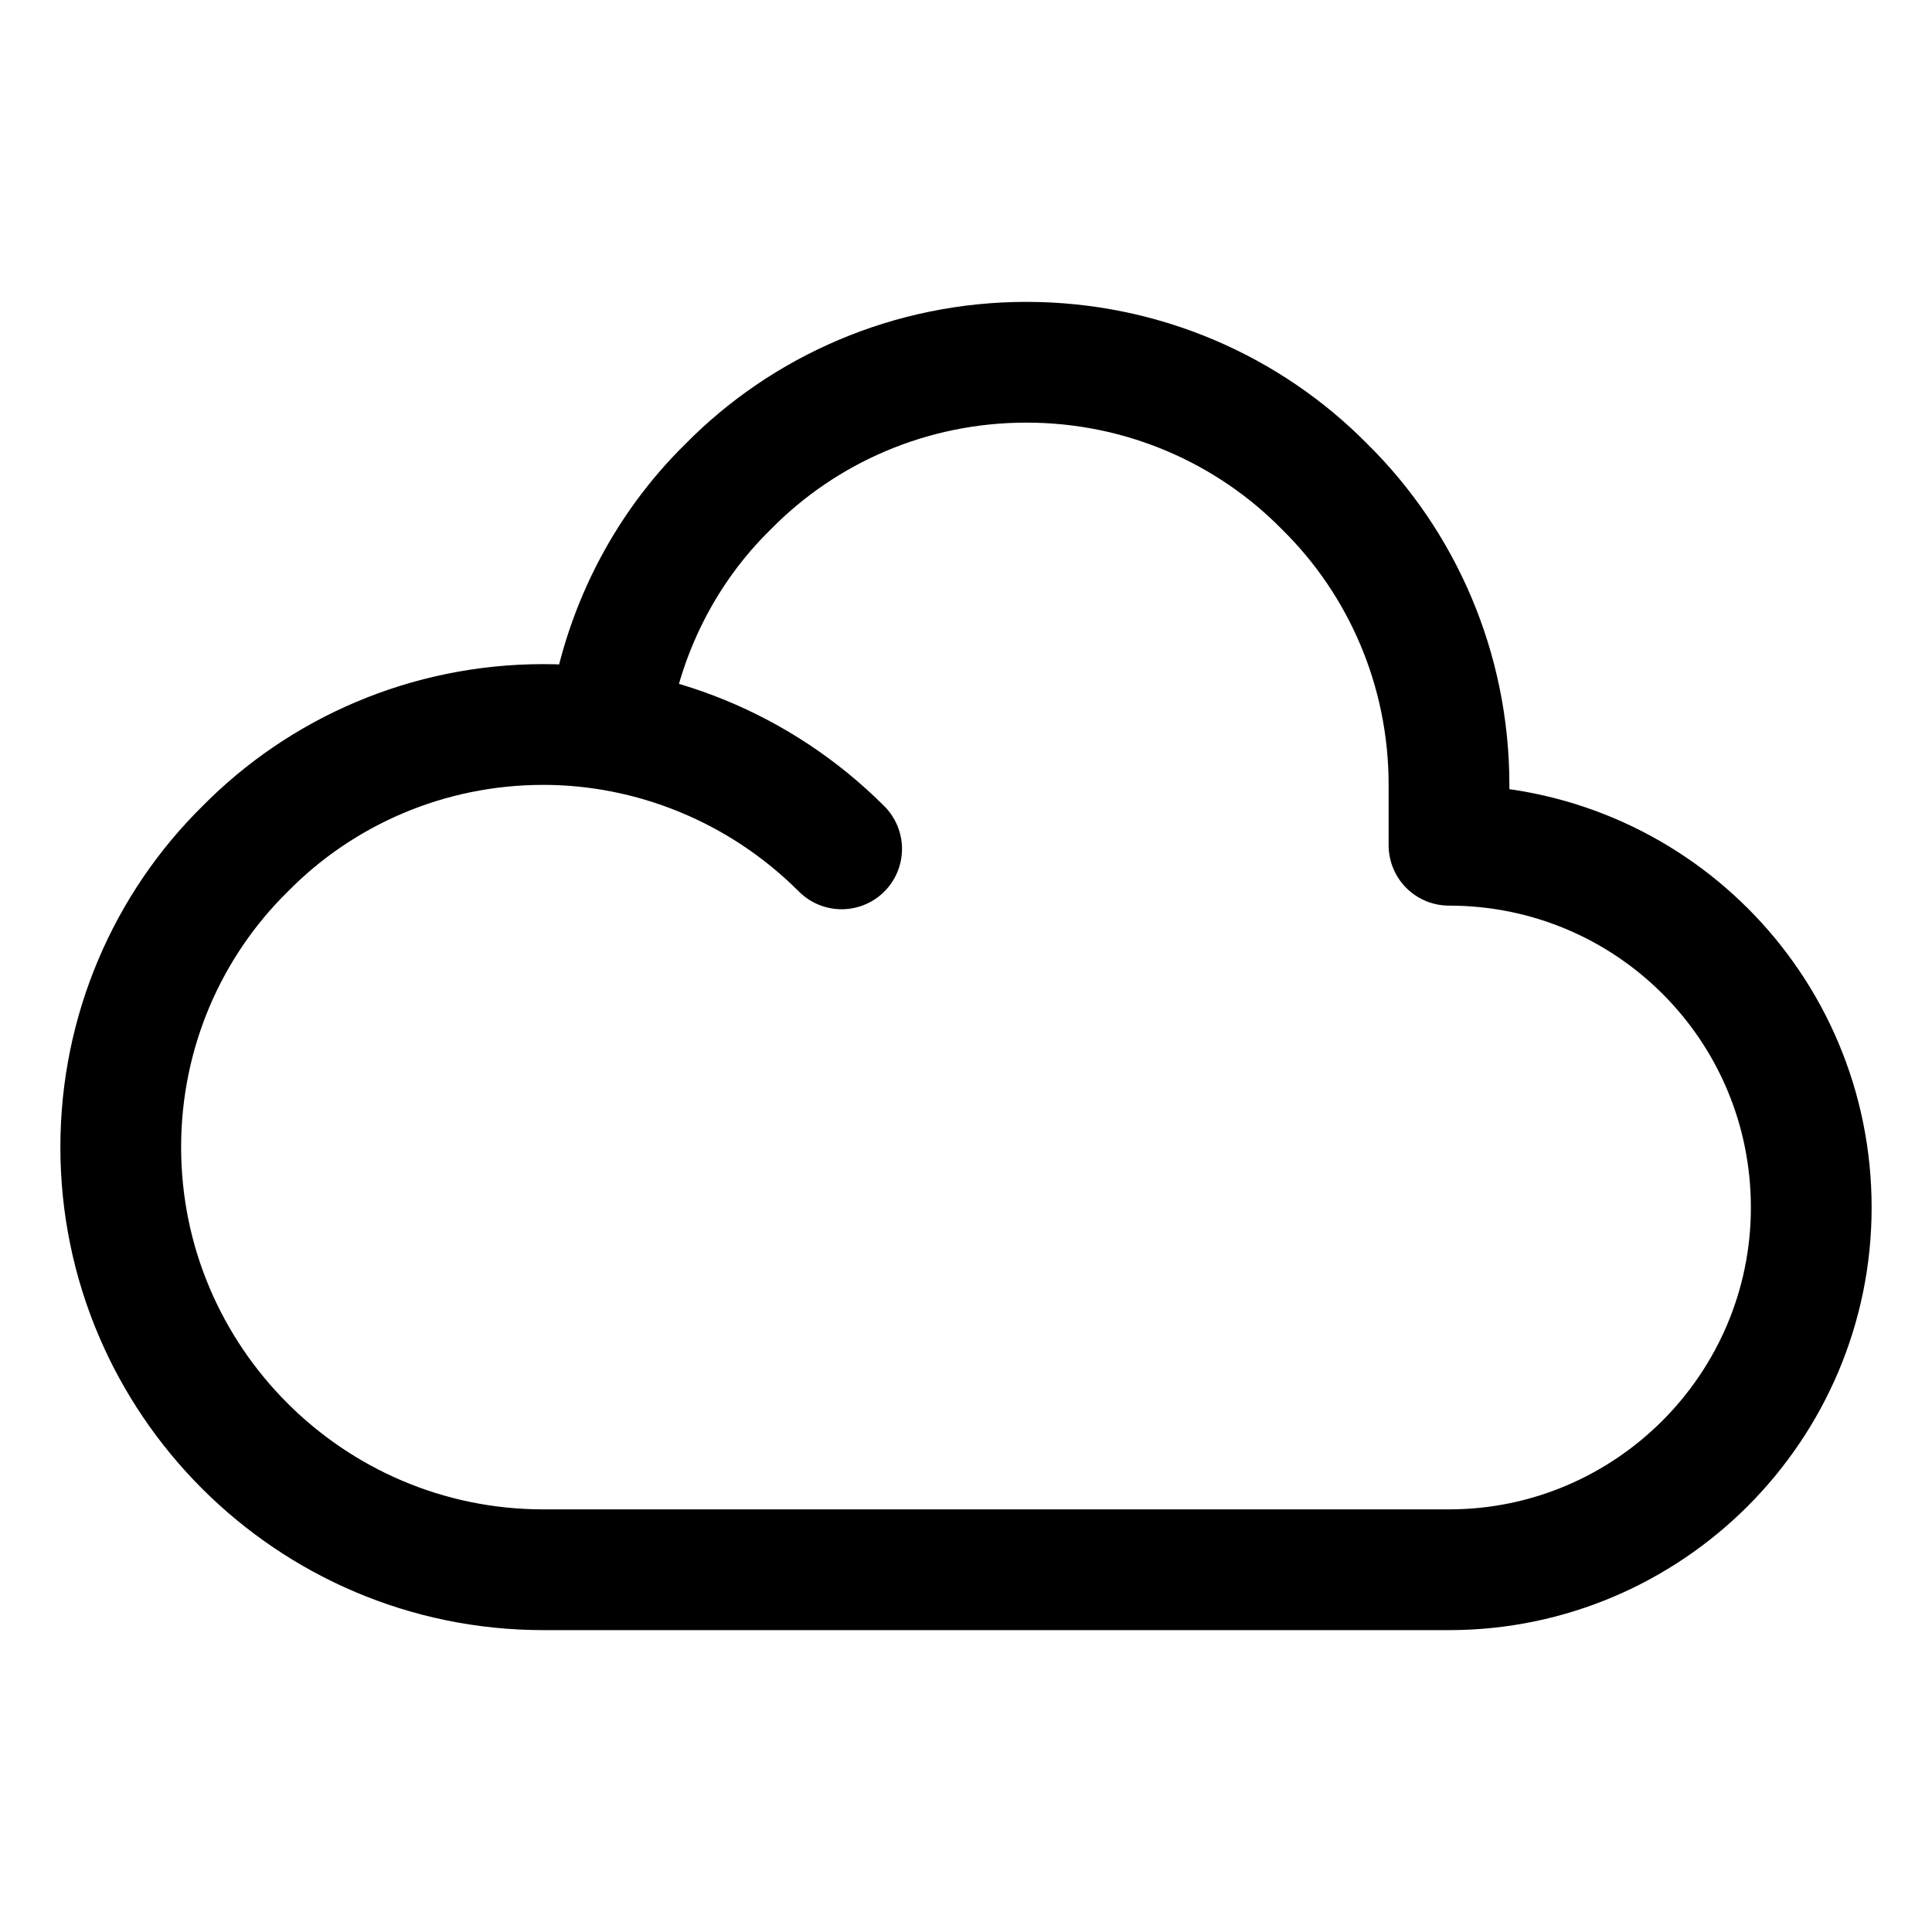
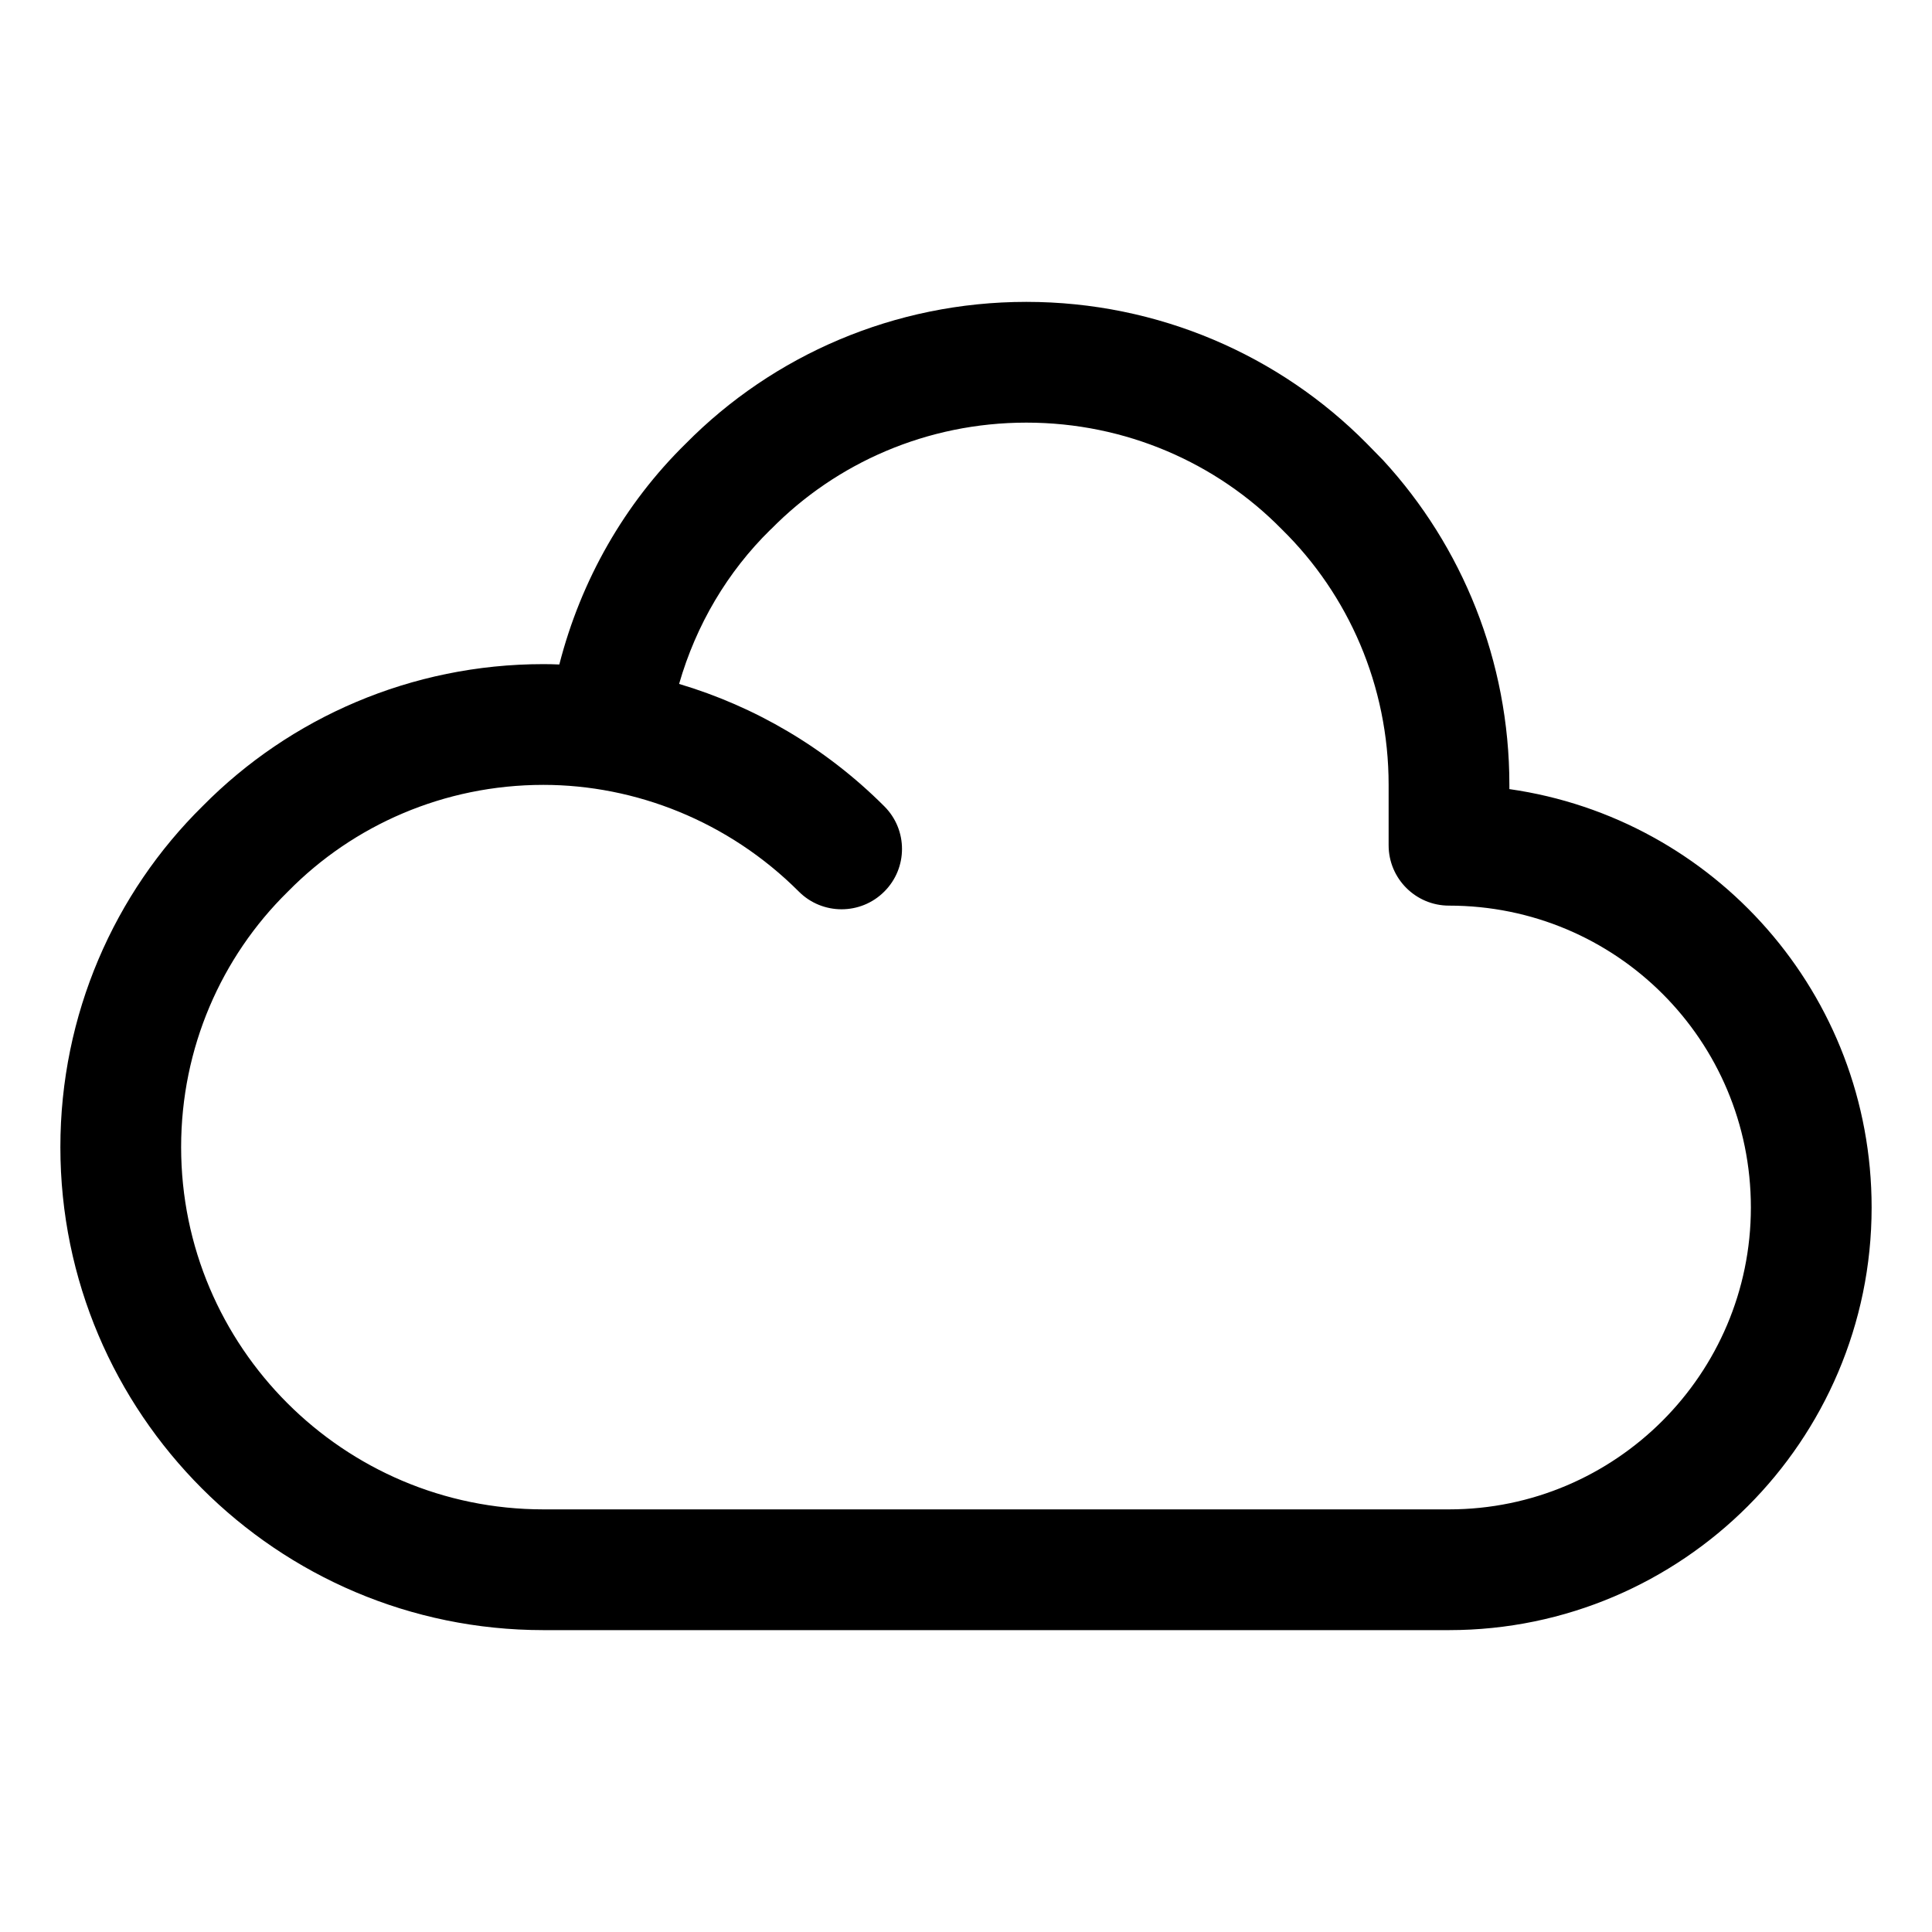
<svg xmlns="http://www.w3.org/2000/svg" width="16" height="16" viewBox="0 0 16 16" fill="none">
-   <path d="M6.97 7.03C6.29 6.35 5.39 6 4.5 6C3.54 6 2.66 6.39 2.03 7.03C1.39 7.66 1 8.54 1 9.5C1 11.43 2.57 13 4.5 13H12C12.83 13 13.58 12.66 14.12 12.12C14.66 11.58 15 10.83 15 10C15 8.34 13.66 7 12 7V6.5C12 5.54 11.61 4.66 10.97 4.03C10.34 3.39 9.46 3 8.5 3C7.54 3 6.66 3.39 6.03 4.03C5.5 4.55 5.15 5.24 5.04 6V6.04" stroke="black" stroke-linecap="round" stroke-linejoin="round" />
+   <path d="M11.5 6.5C11.5 5.677 11.166 4.925 10.619 4.387L10.613 4.381C10.075 3.834 9.323 3.5 8.5 3.5C7.677 3.5 6.925 3.834 6.387 4.381L6.38 4.387C6.025 4.735 5.765 5.174 5.624 5.664C6.247 5.849 6.835 6.189 7.323 6.677C7.519 6.872 7.519 7.189 7.323 7.384C7.128 7.579 6.811 7.579 6.616 7.384C6.032 6.8 5.26 6.5 4.5 6.5C3.677 6.5 2.925 6.834 2.387 7.381L2.381 7.387C1.834 7.925 1.5 8.677 1.5 9.5C1.5 11.154 2.846 12.5 4.5 12.5H12C12.691 12.5 13.316 12.218 13.767 11.767C14.218 11.316 14.5 10.691 14.5 10C14.5 8.616 13.384 7.5 12 7.5C11.724 7.5 11.5 7.276 11.5 7V6.5ZM12.5 6.535C14.198 6.777 15.5 8.234 15.5 10C15.5 10.969 15.103 11.845 14.474 12.474C13.845 13.103 12.969 13.5 12 13.5H4.5C2.294 13.5 0.5 11.706 0.5 9.5C0.5 8.403 0.946 7.396 1.68 6.674C2.401 5.944 3.406 5.5 4.5 5.5C4.544 5.5 4.588 5.501 4.632 5.503C4.811 4.804 5.172 4.171 5.68 3.673C6.401 2.943 7.406 2.5 8.5 2.5C9.594 2.5 10.599 2.944 11.32 3.674L11.455 3.812C12.108 4.522 12.5 5.472 12.5 6.5V6.535Z" fill="black" />
</svg>
